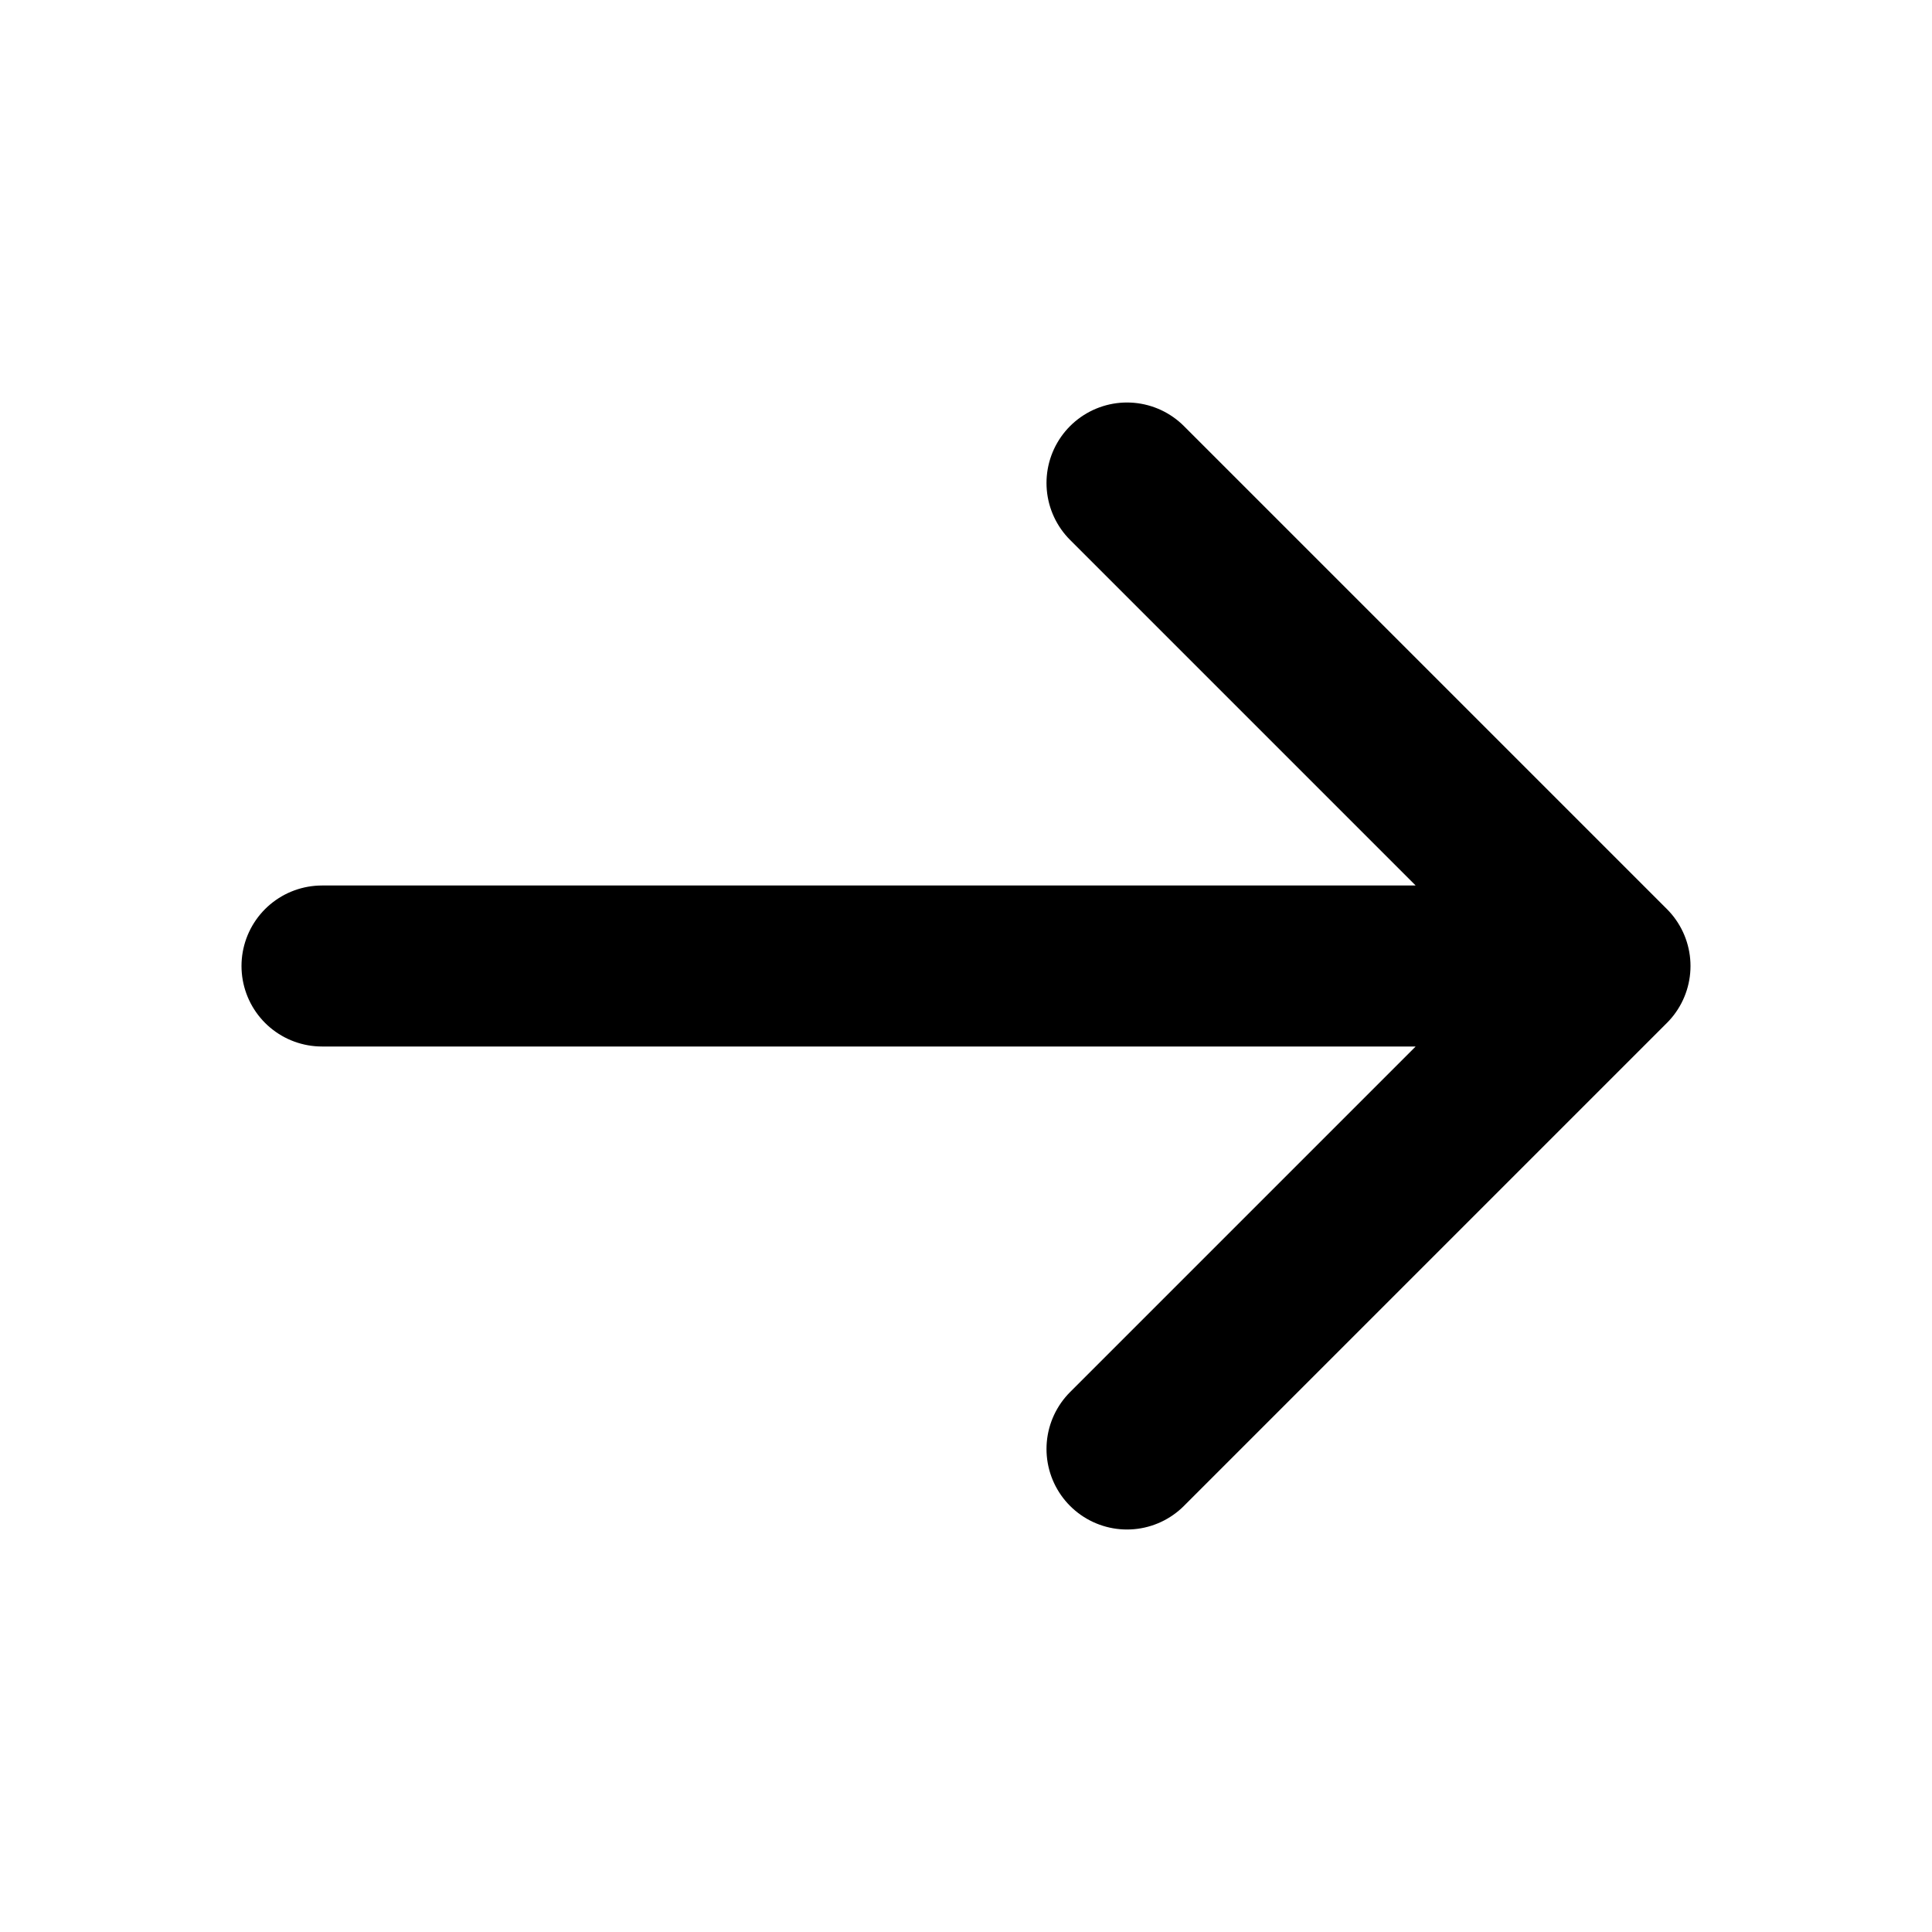
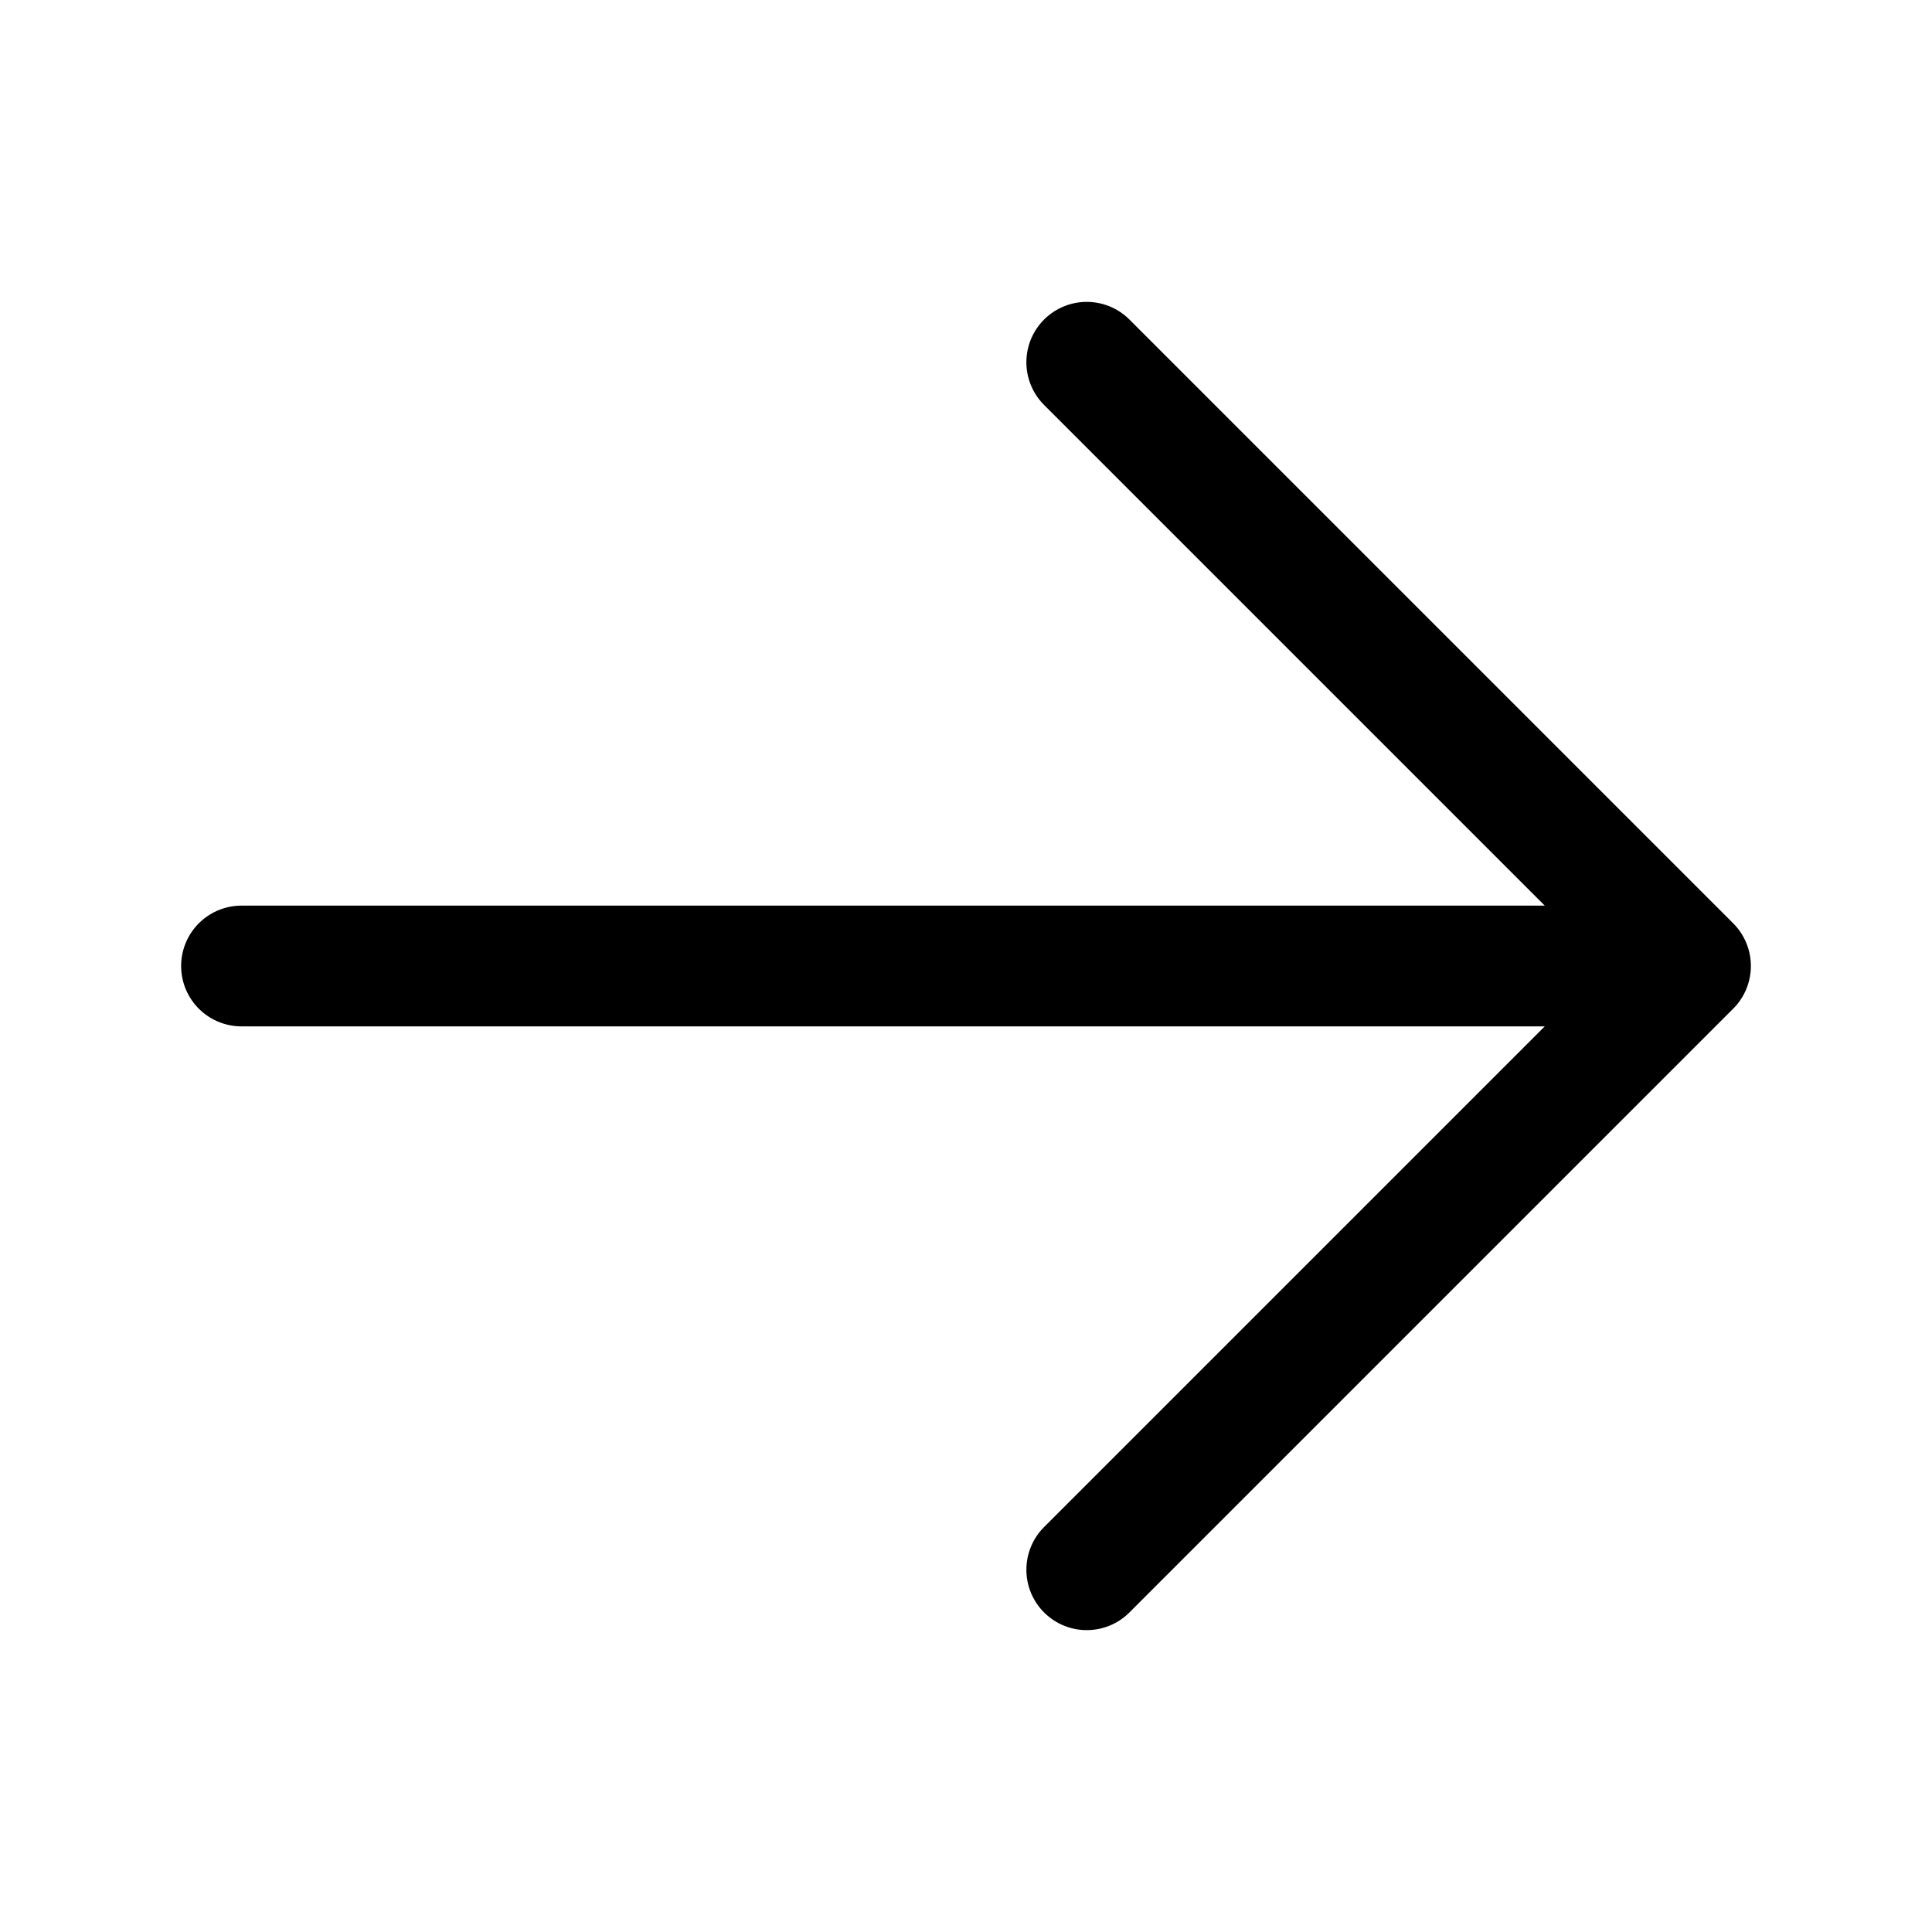
- <svg xmlns="http://www.w3.org/2000/svg" viewBox="0 0 24 24">
-   <path d="M4 12h16M14 6l6 6-6 6" fill="none" stroke="currentColor" stroke-width="2" stroke-linecap="round" stroke-linejoin="round" />
+ <svg xmlns="http://www.w3.org/2000/svg" fill="none" viewBox="0 0 24 24" stroke-width="1.5" stroke="currentColor" aria-hidden="true" data-slot="icon">
+   <path stroke-linecap="round" stroke-linejoin="round" d="M13.5 4.5 21 12m0 0-7.5 7.5M21 12H3" />
</svg>
